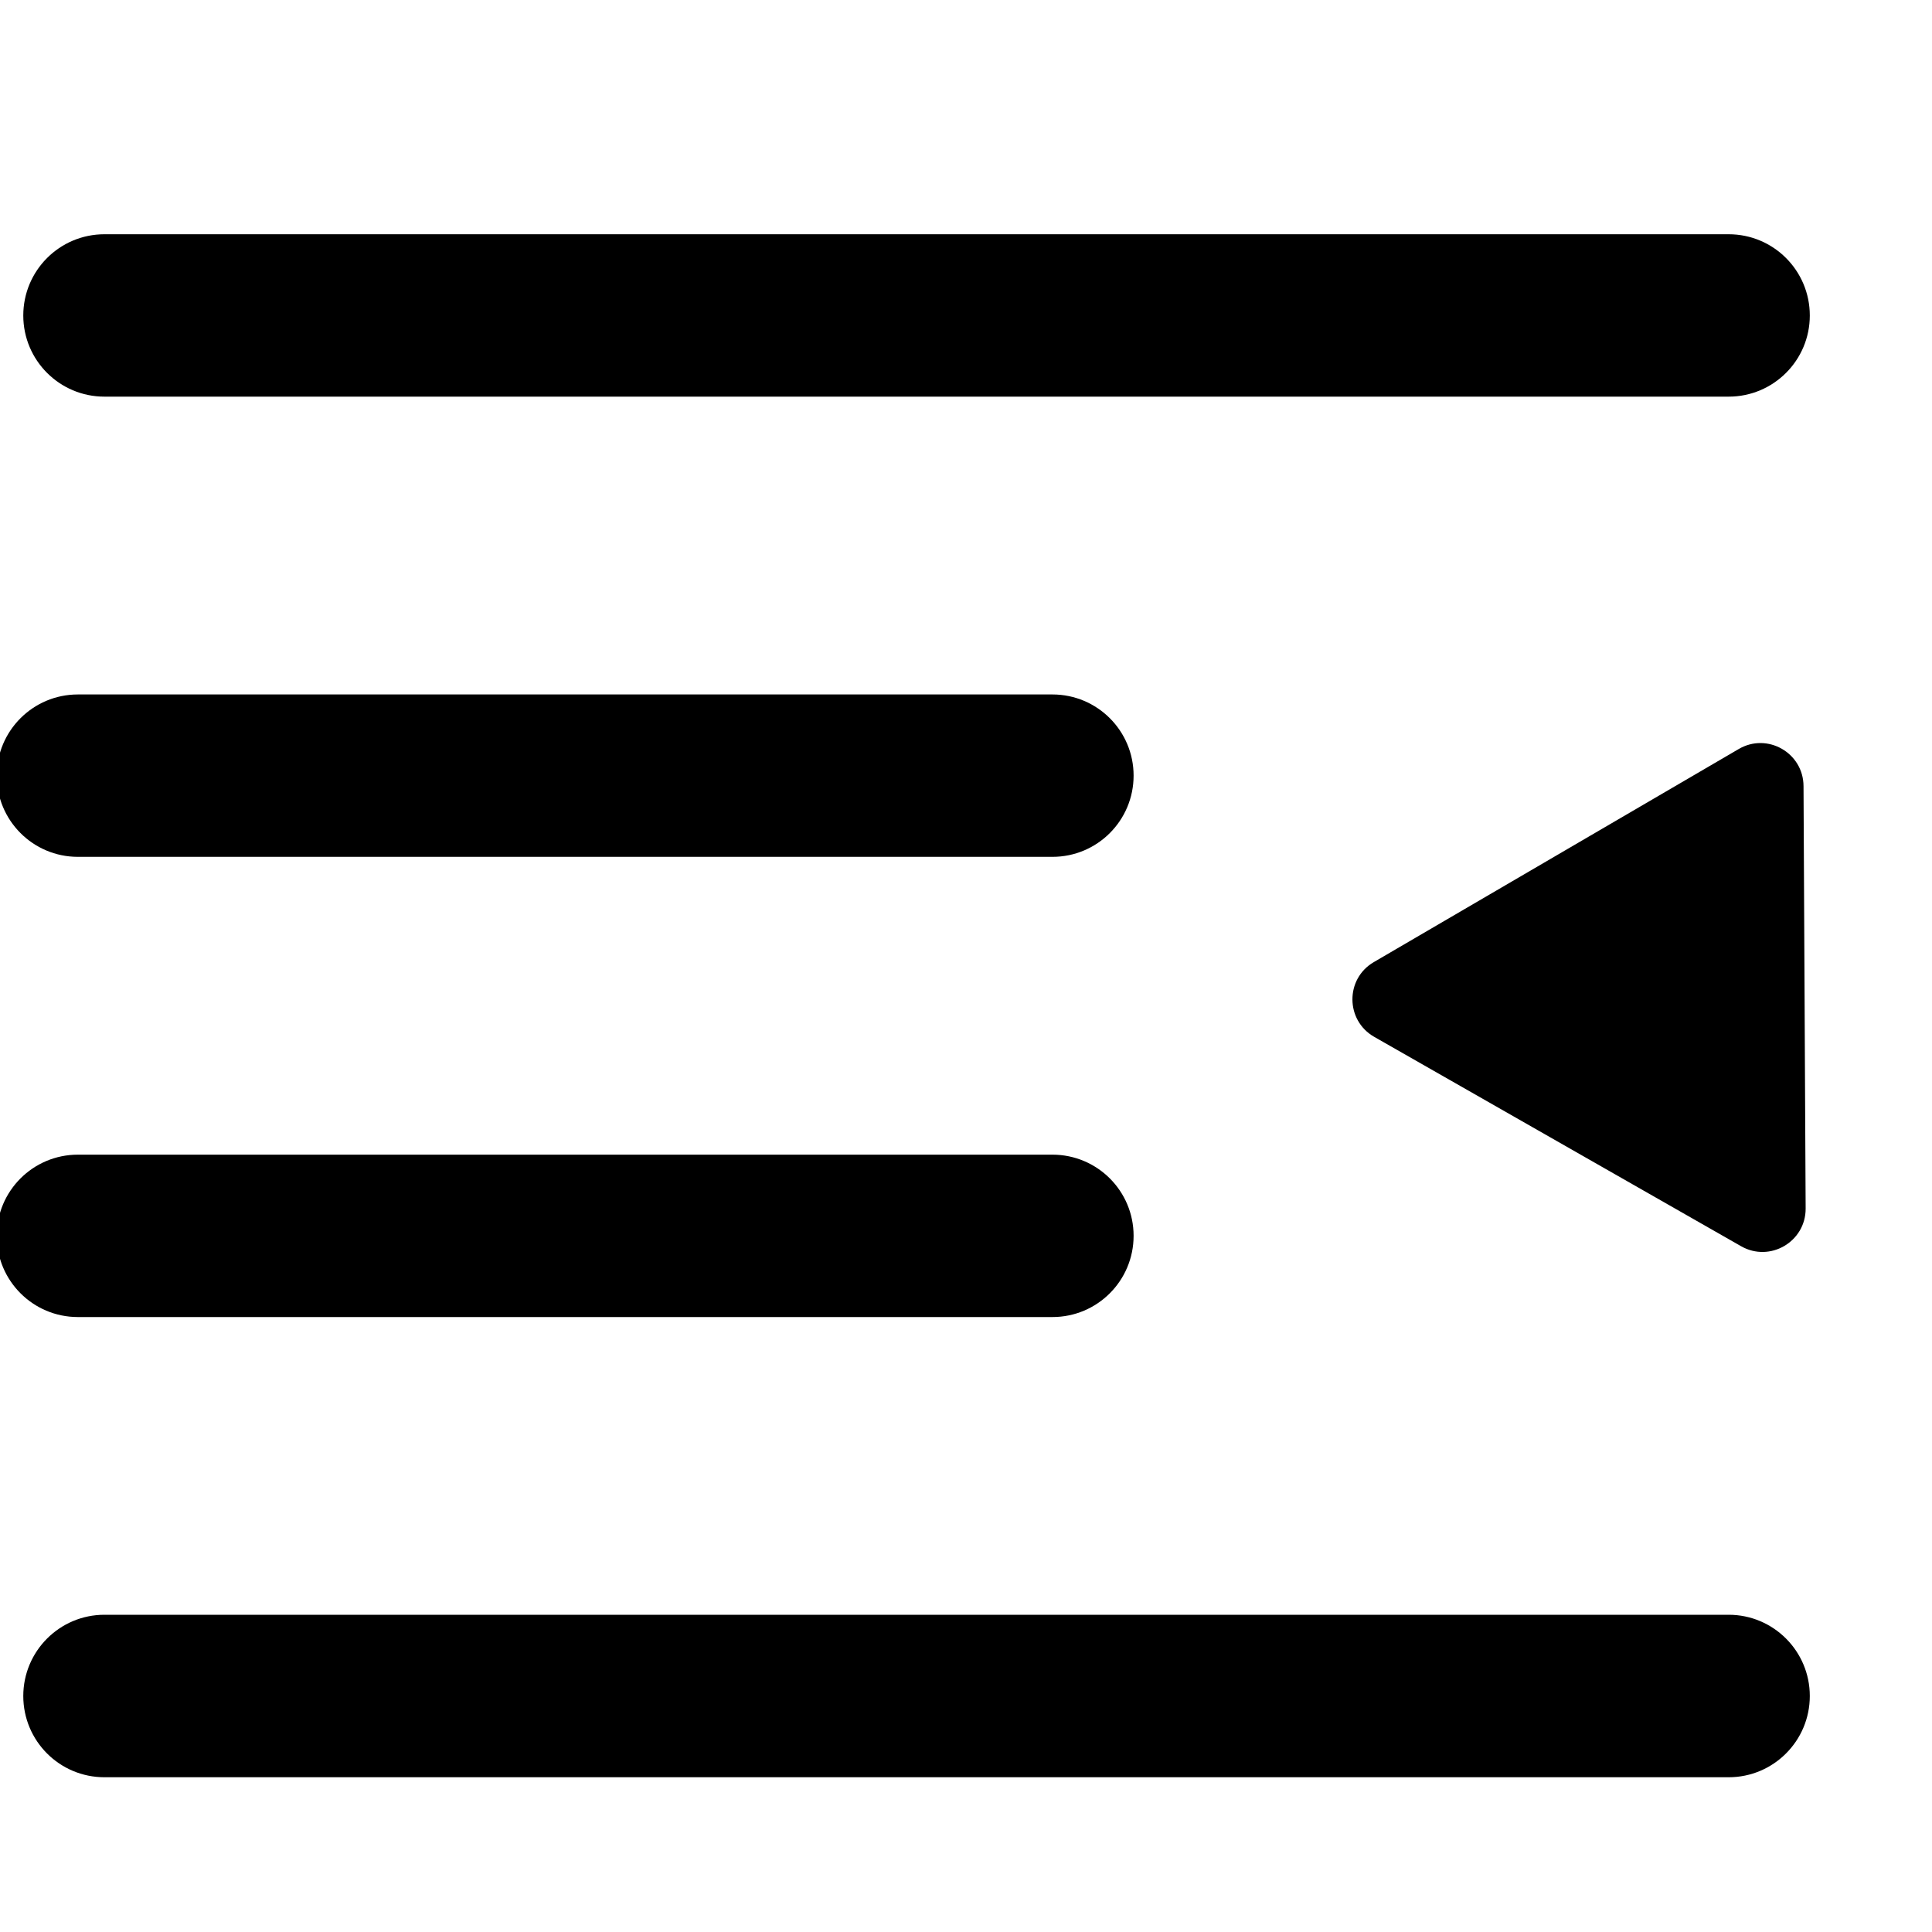
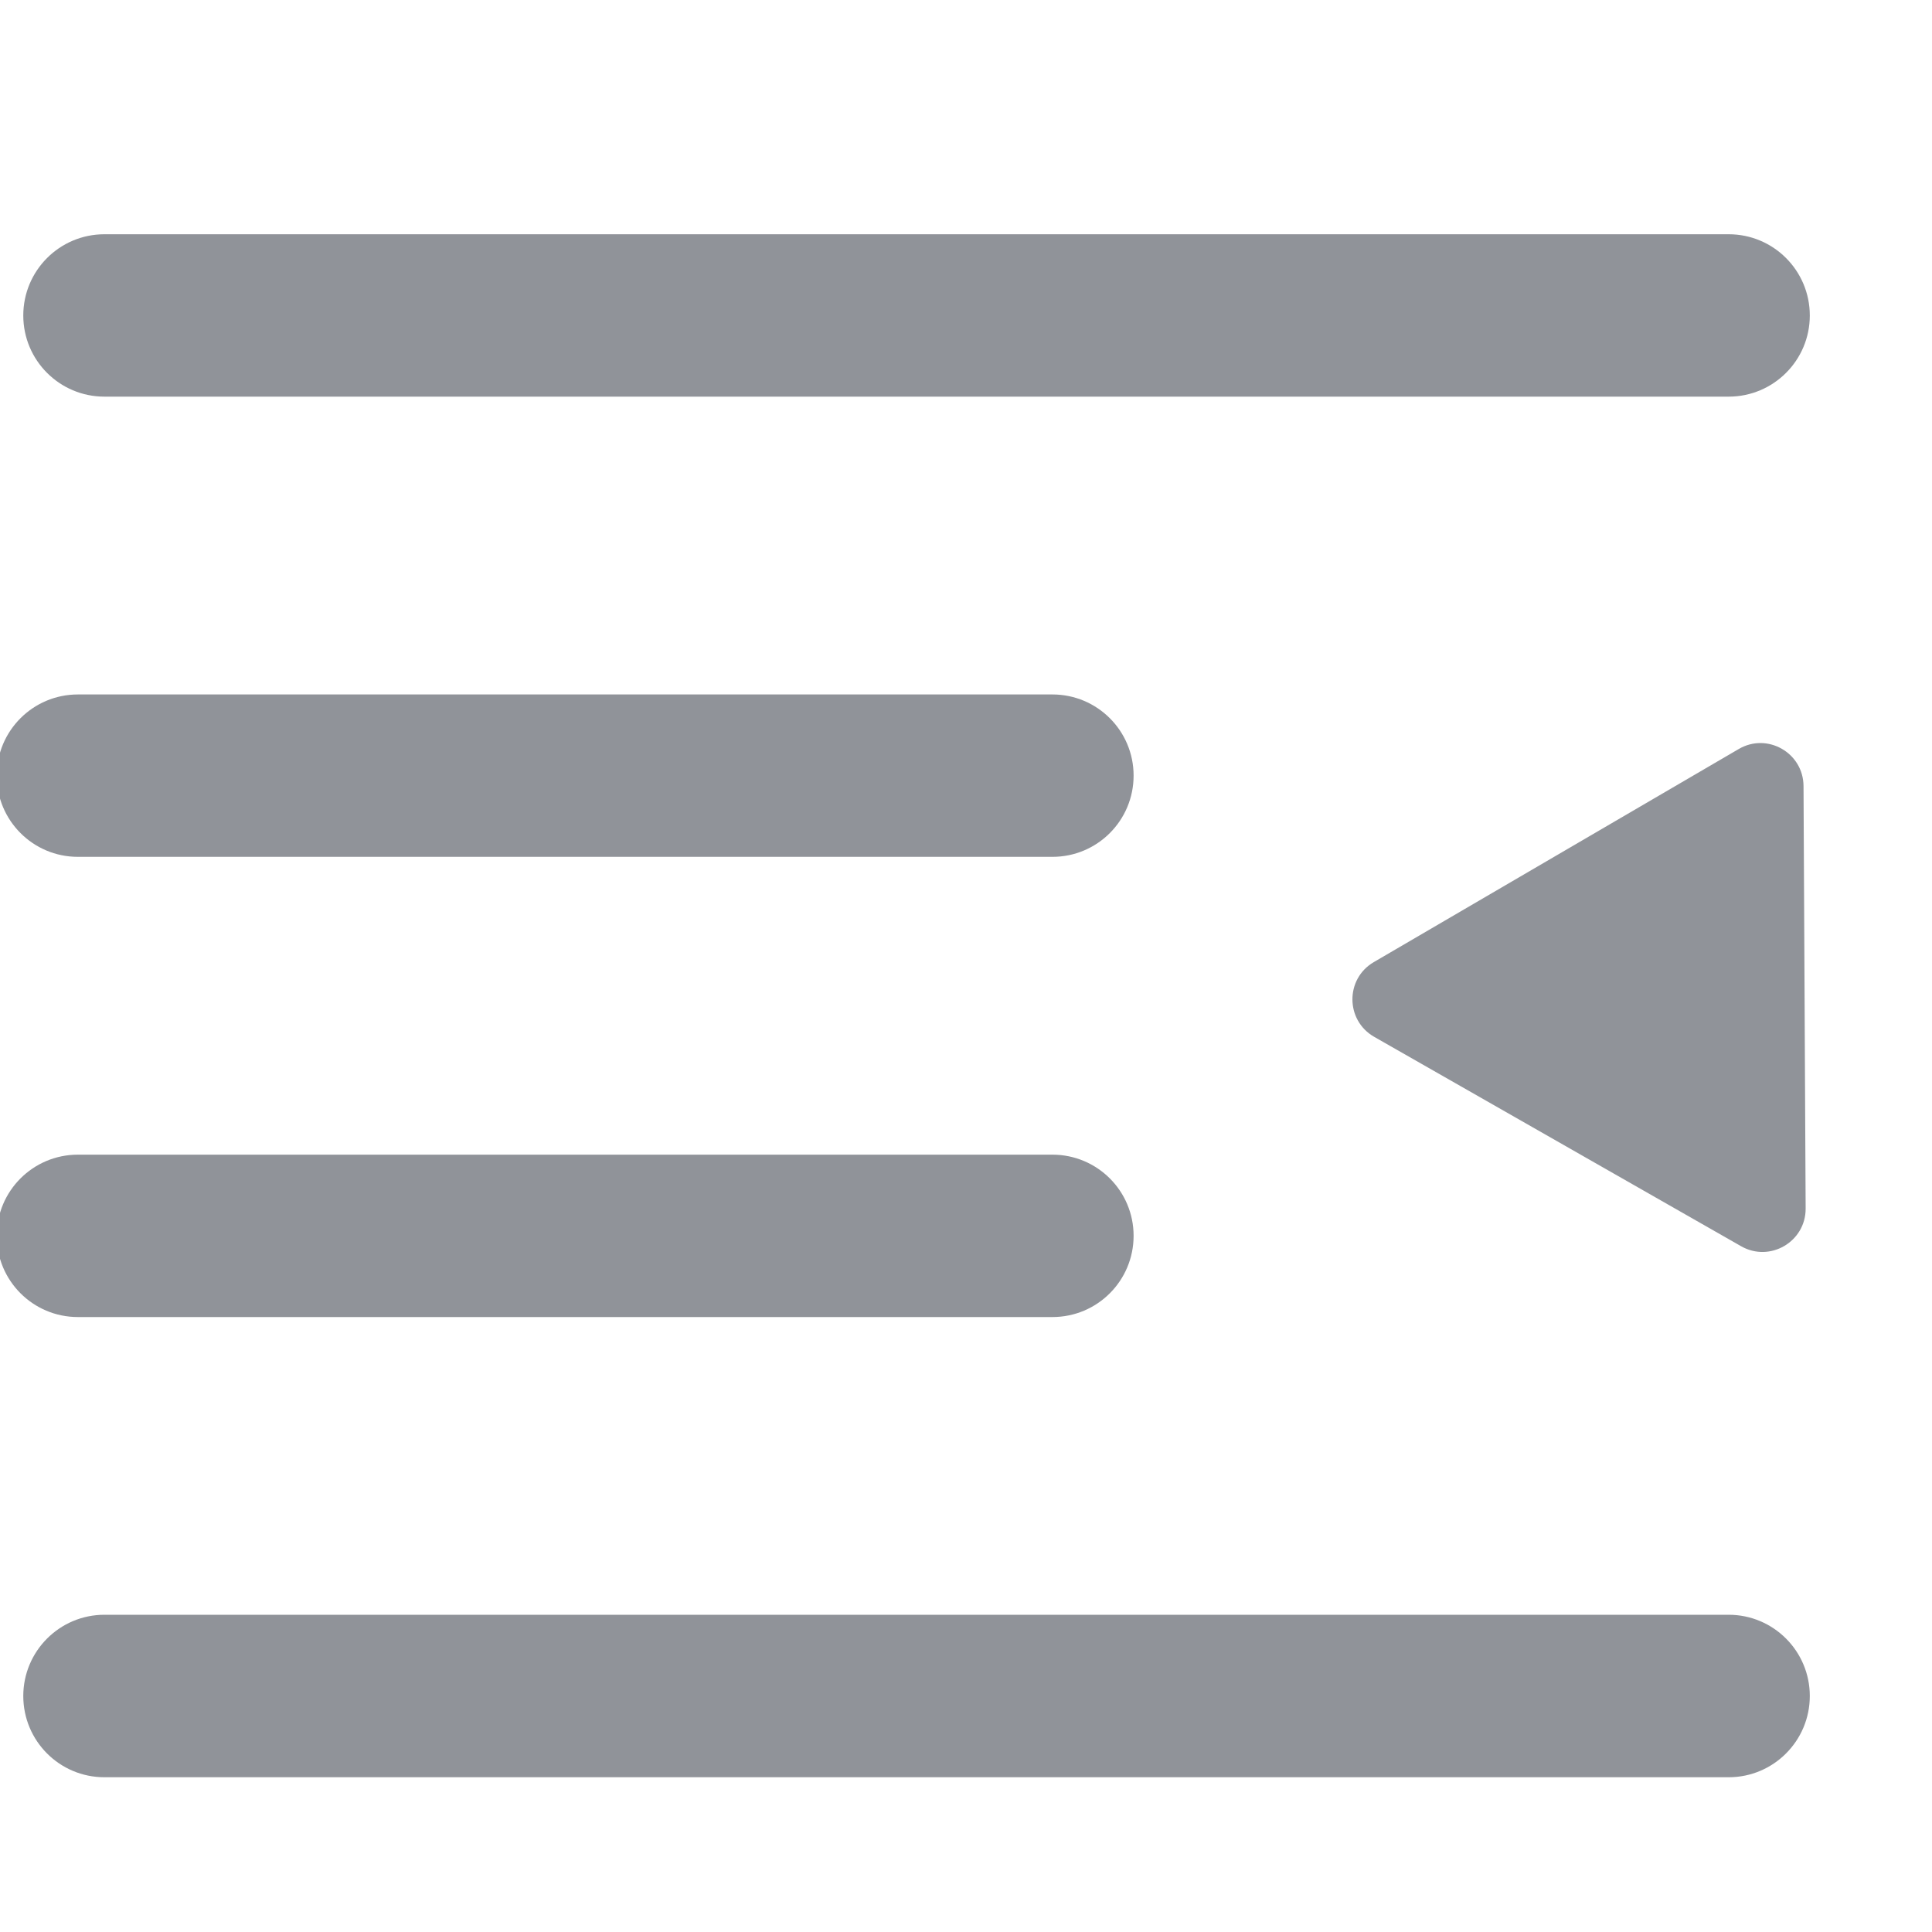
<svg xmlns="http://www.w3.org/2000/svg" width="20px" height="20px" viewBox="0 0 20 20" version="1.1">
  <g id="菜单收" stroke="none" stroke-width="1" fill="none" fill-rule="evenodd">
-     <g id="菜单_收" transform="translate(-1, 2)" fill="#000000" fill-rule="nonzero">
+     <g id="菜单_收" transform="translate(-1, 2)" fill="#909399" fill-rule="nonzero">
      <path d="M18.895,2.106 L2.081,2.106 C1.617,2.106 1.241,1.73 1.241,1.266 C1.241,0.801 1.617,0.425 2.081,0.425 L18.895,0.425 C19.359,0.425 19.735,0.801 19.735,1.266 C19.735,1.73 19.359,2.106 18.895,2.106 Z M18.895,16.398 L2.081,16.398 C1.617,16.398 1.241,16.022 1.241,15.557 C1.241,15.093 1.617,14.716 2.081,14.716 L18.895,14.716 C19.359,14.716 19.735,15.093 19.735,15.557 C19.735,16.021 19.359,16.398 18.895,16.398 Z M11.895,11.634 L1.806,11.634 C1.342,11.634 0.966,11.258 0.966,10.793 C0.966,10.329 1.342,9.953 1.806,9.953 L11.895,9.953 C12.359,9.953 12.735,10.329 12.735,10.793 C12.735,11.258 12.359,11.634 11.895,11.634 Z M11.895,6.87 L1.806,6.87 C1.342,6.87 0.966,6.494 0.966,6.029 C0.966,5.565 1.342,5.189 1.806,5.189 L11.895,5.189 C12.359,5.189 12.735,5.565 12.735,6.029 C12.735,6.494 12.359,6.87 11.895,6.87 Z M18.999,5.754 C19.295,5.58 19.668,5.793 19.67,6.137 L19.681,8.324 L19.692,10.511 C19.693,10.855 19.322,11.071 19.024,10.901 L15.225,8.733 C14.927,8.562 14.925,8.133 15.221,7.96 L18.999,5.754 L18.999,5.754 Z" id="形状" />
    </g>
  </g>
</svg>
